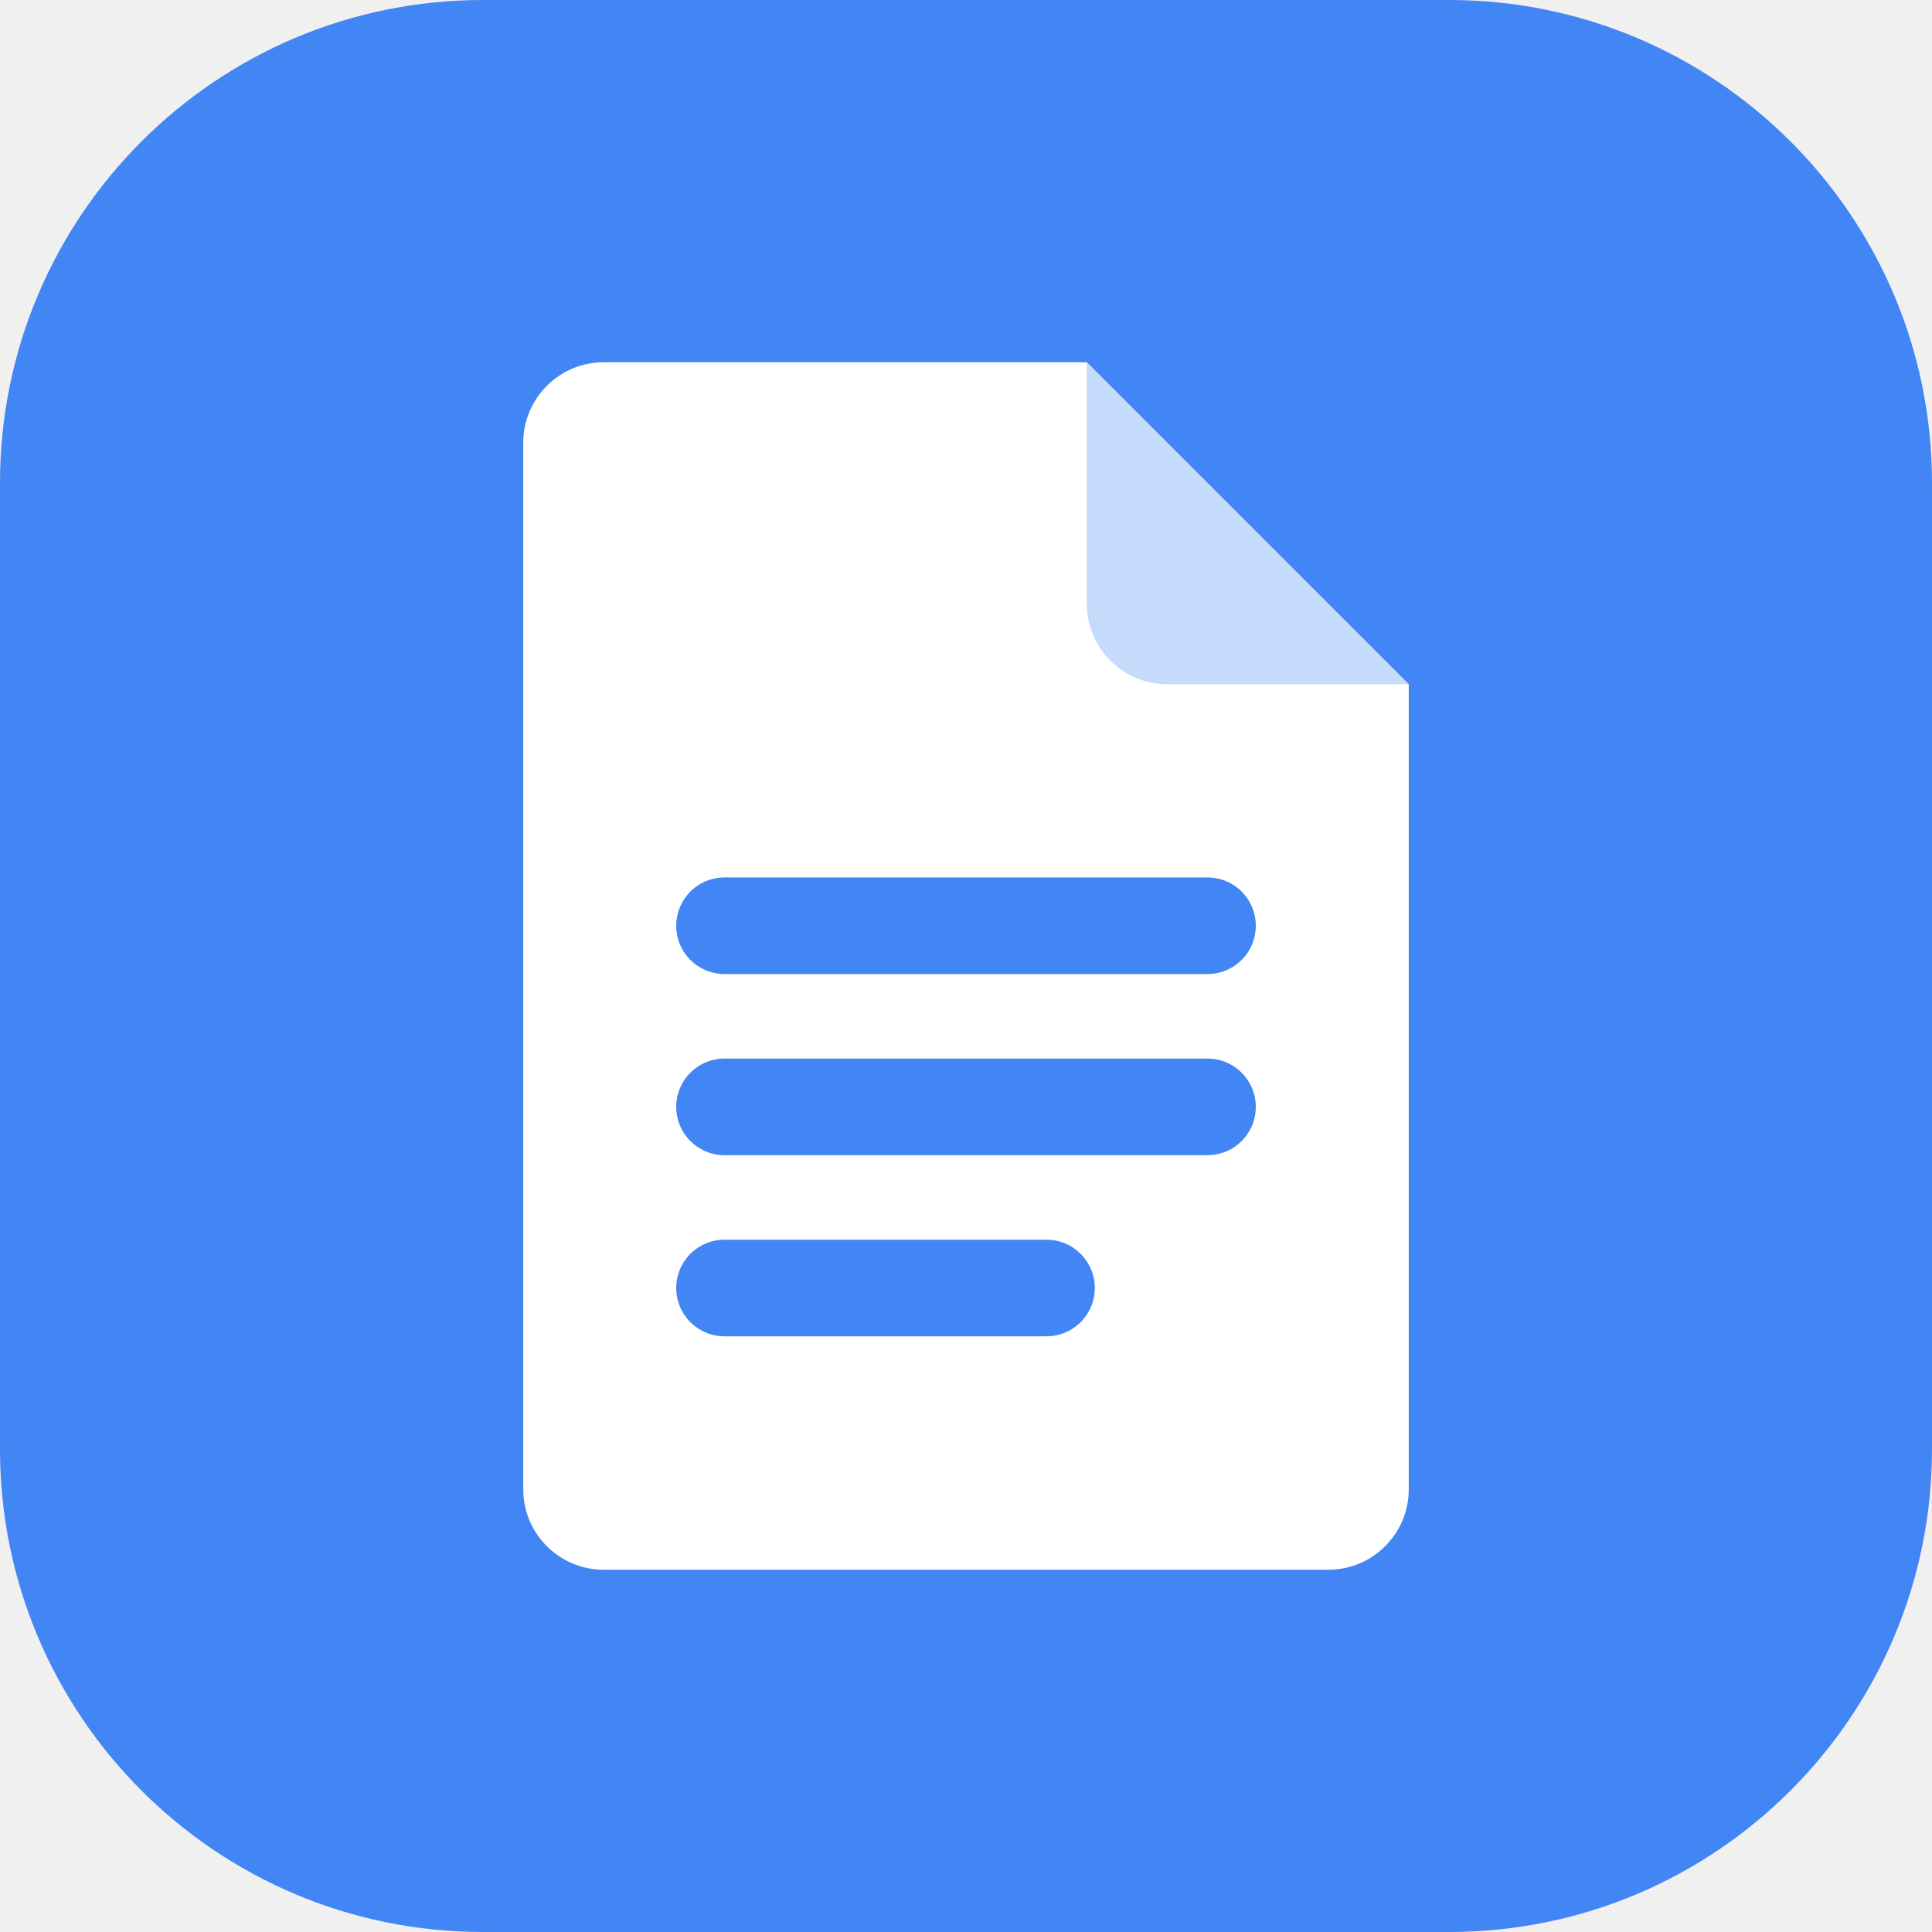
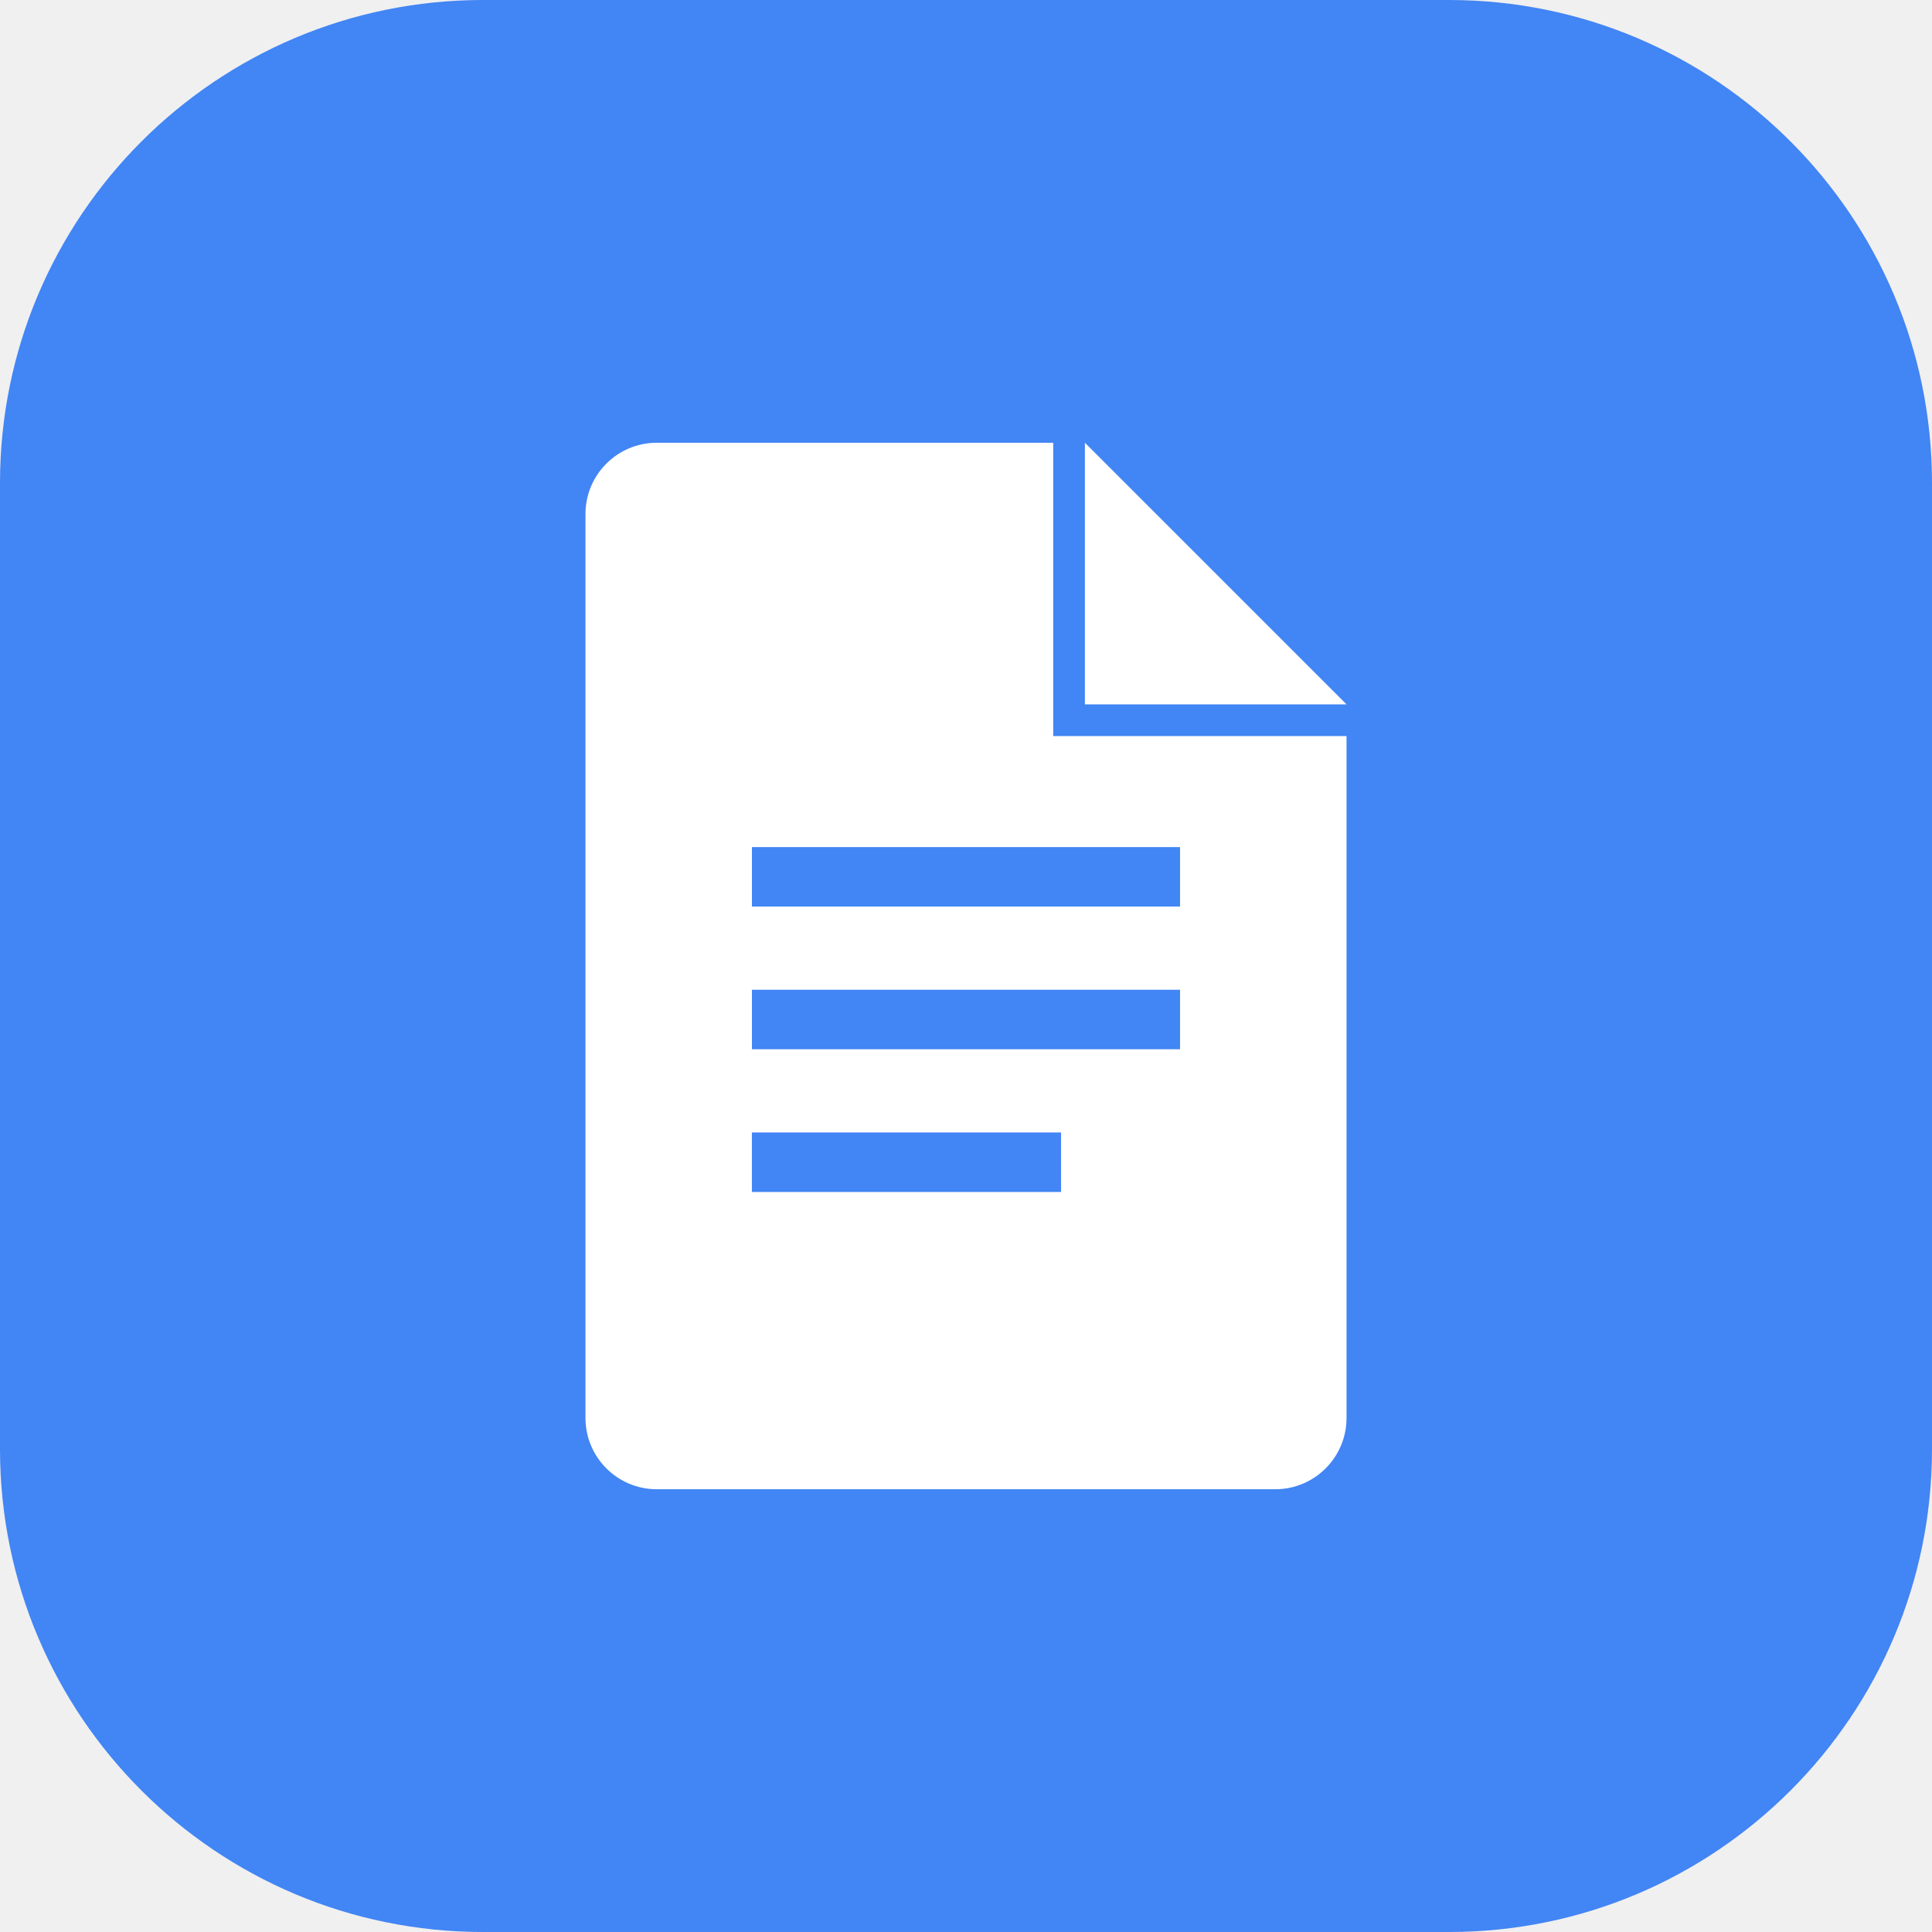
<svg xmlns="http://www.w3.org/2000/svg" viewBox="0 0 48 48" width="48" height="48">
  <rect width="48" height="48" rx="12" fill="#4285F4" />
-   <path d="M15 9h12l8 8v20a2 2 0 0 1-2 2H15a2 2 0 0 1-2-2V11a2 2 0 0 1 2-2Z" fill="#fff" />
-   <path d="M27 9v6a2 2 0 0 0 2 2h6Z" fill="#c6dafc" />
-   <path d="M18 23h12M18 27.5h12M18 32h8" fill="none" stroke="#4285F4" stroke-width="2.4" stroke-linecap="round" />
+   <svg x="11" y="11" width="26" height="26" viewBox="0 0 24 24">
+     <path fill="#fff" d="M14.727 6.727H14V0H4.91c-.905 0-1.637.732-1.637 1.636v20.728c0 .904.732 1.636 1.636 1.636h14.182c.904 0 1.636-.732 1.636-1.636V6.727h-6zm-.545 10.455H7.09v-1.364h7.09v1.364zm2.727-3.273H7.091v-1.364h9.818v1.364zm0-3.273H7.091V9.273h9.818v1.363zM14.727 6h6l-6-6v6z" />
+   </svg>
</svg>
